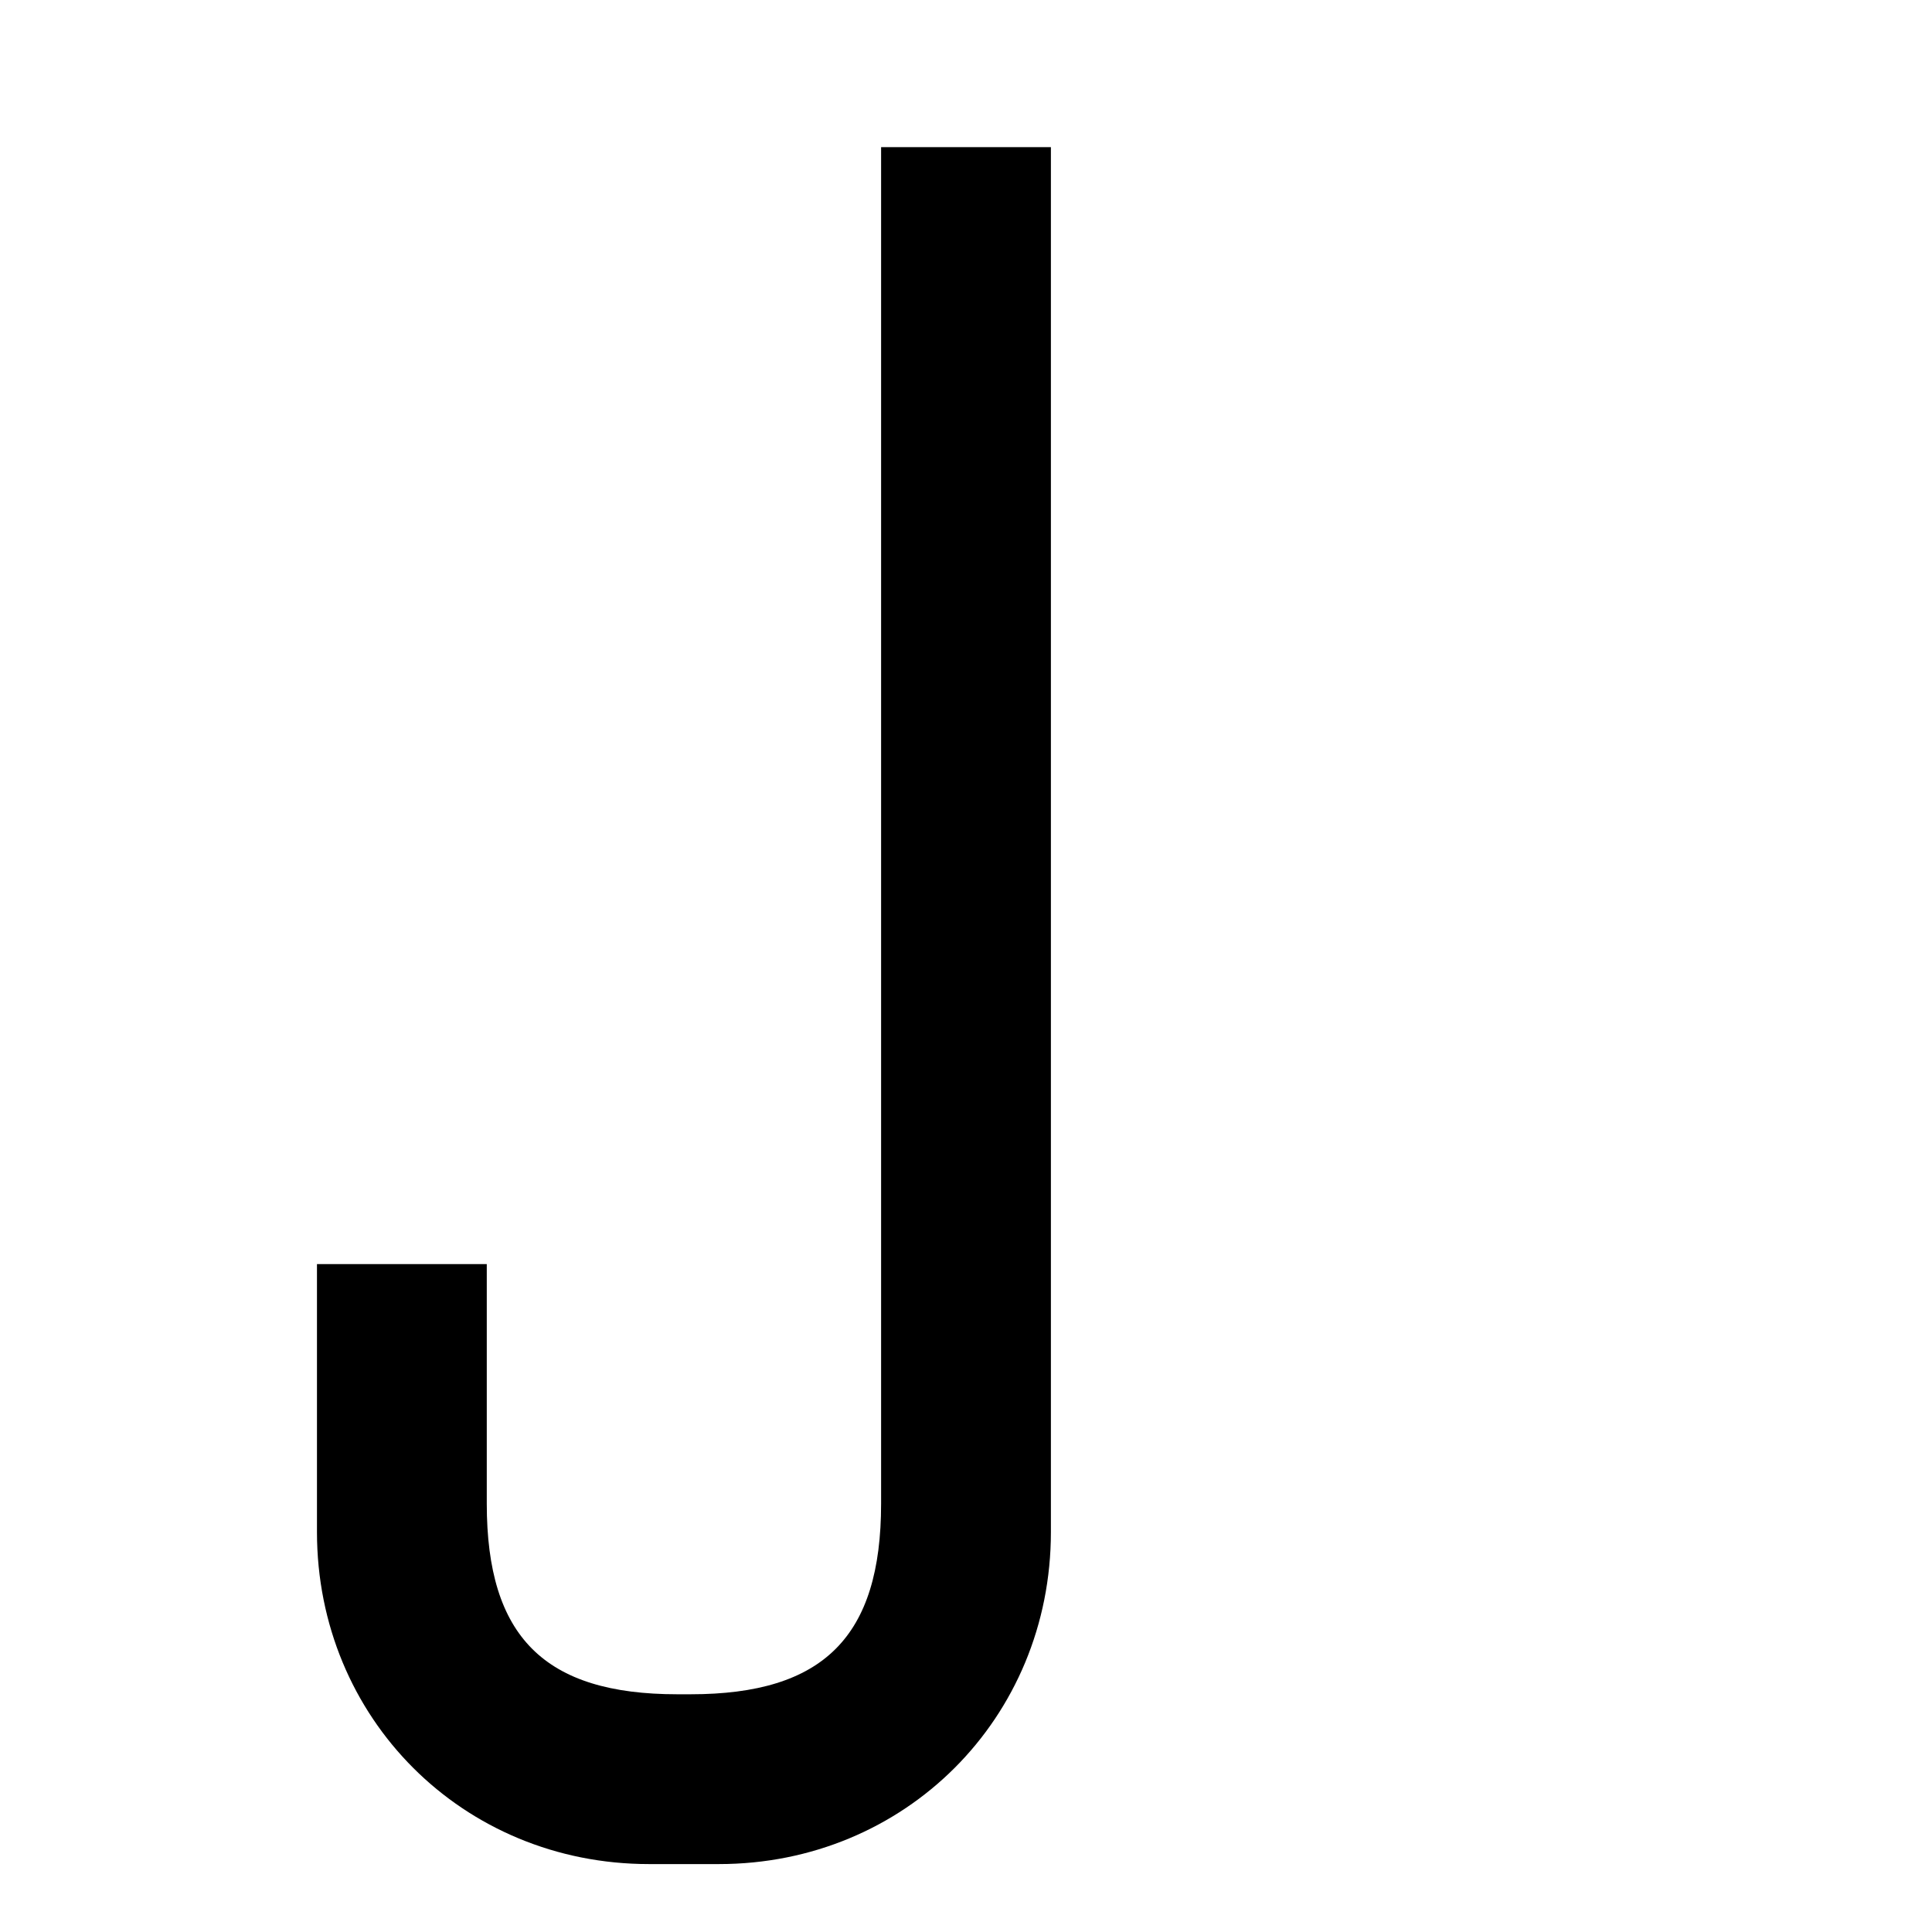
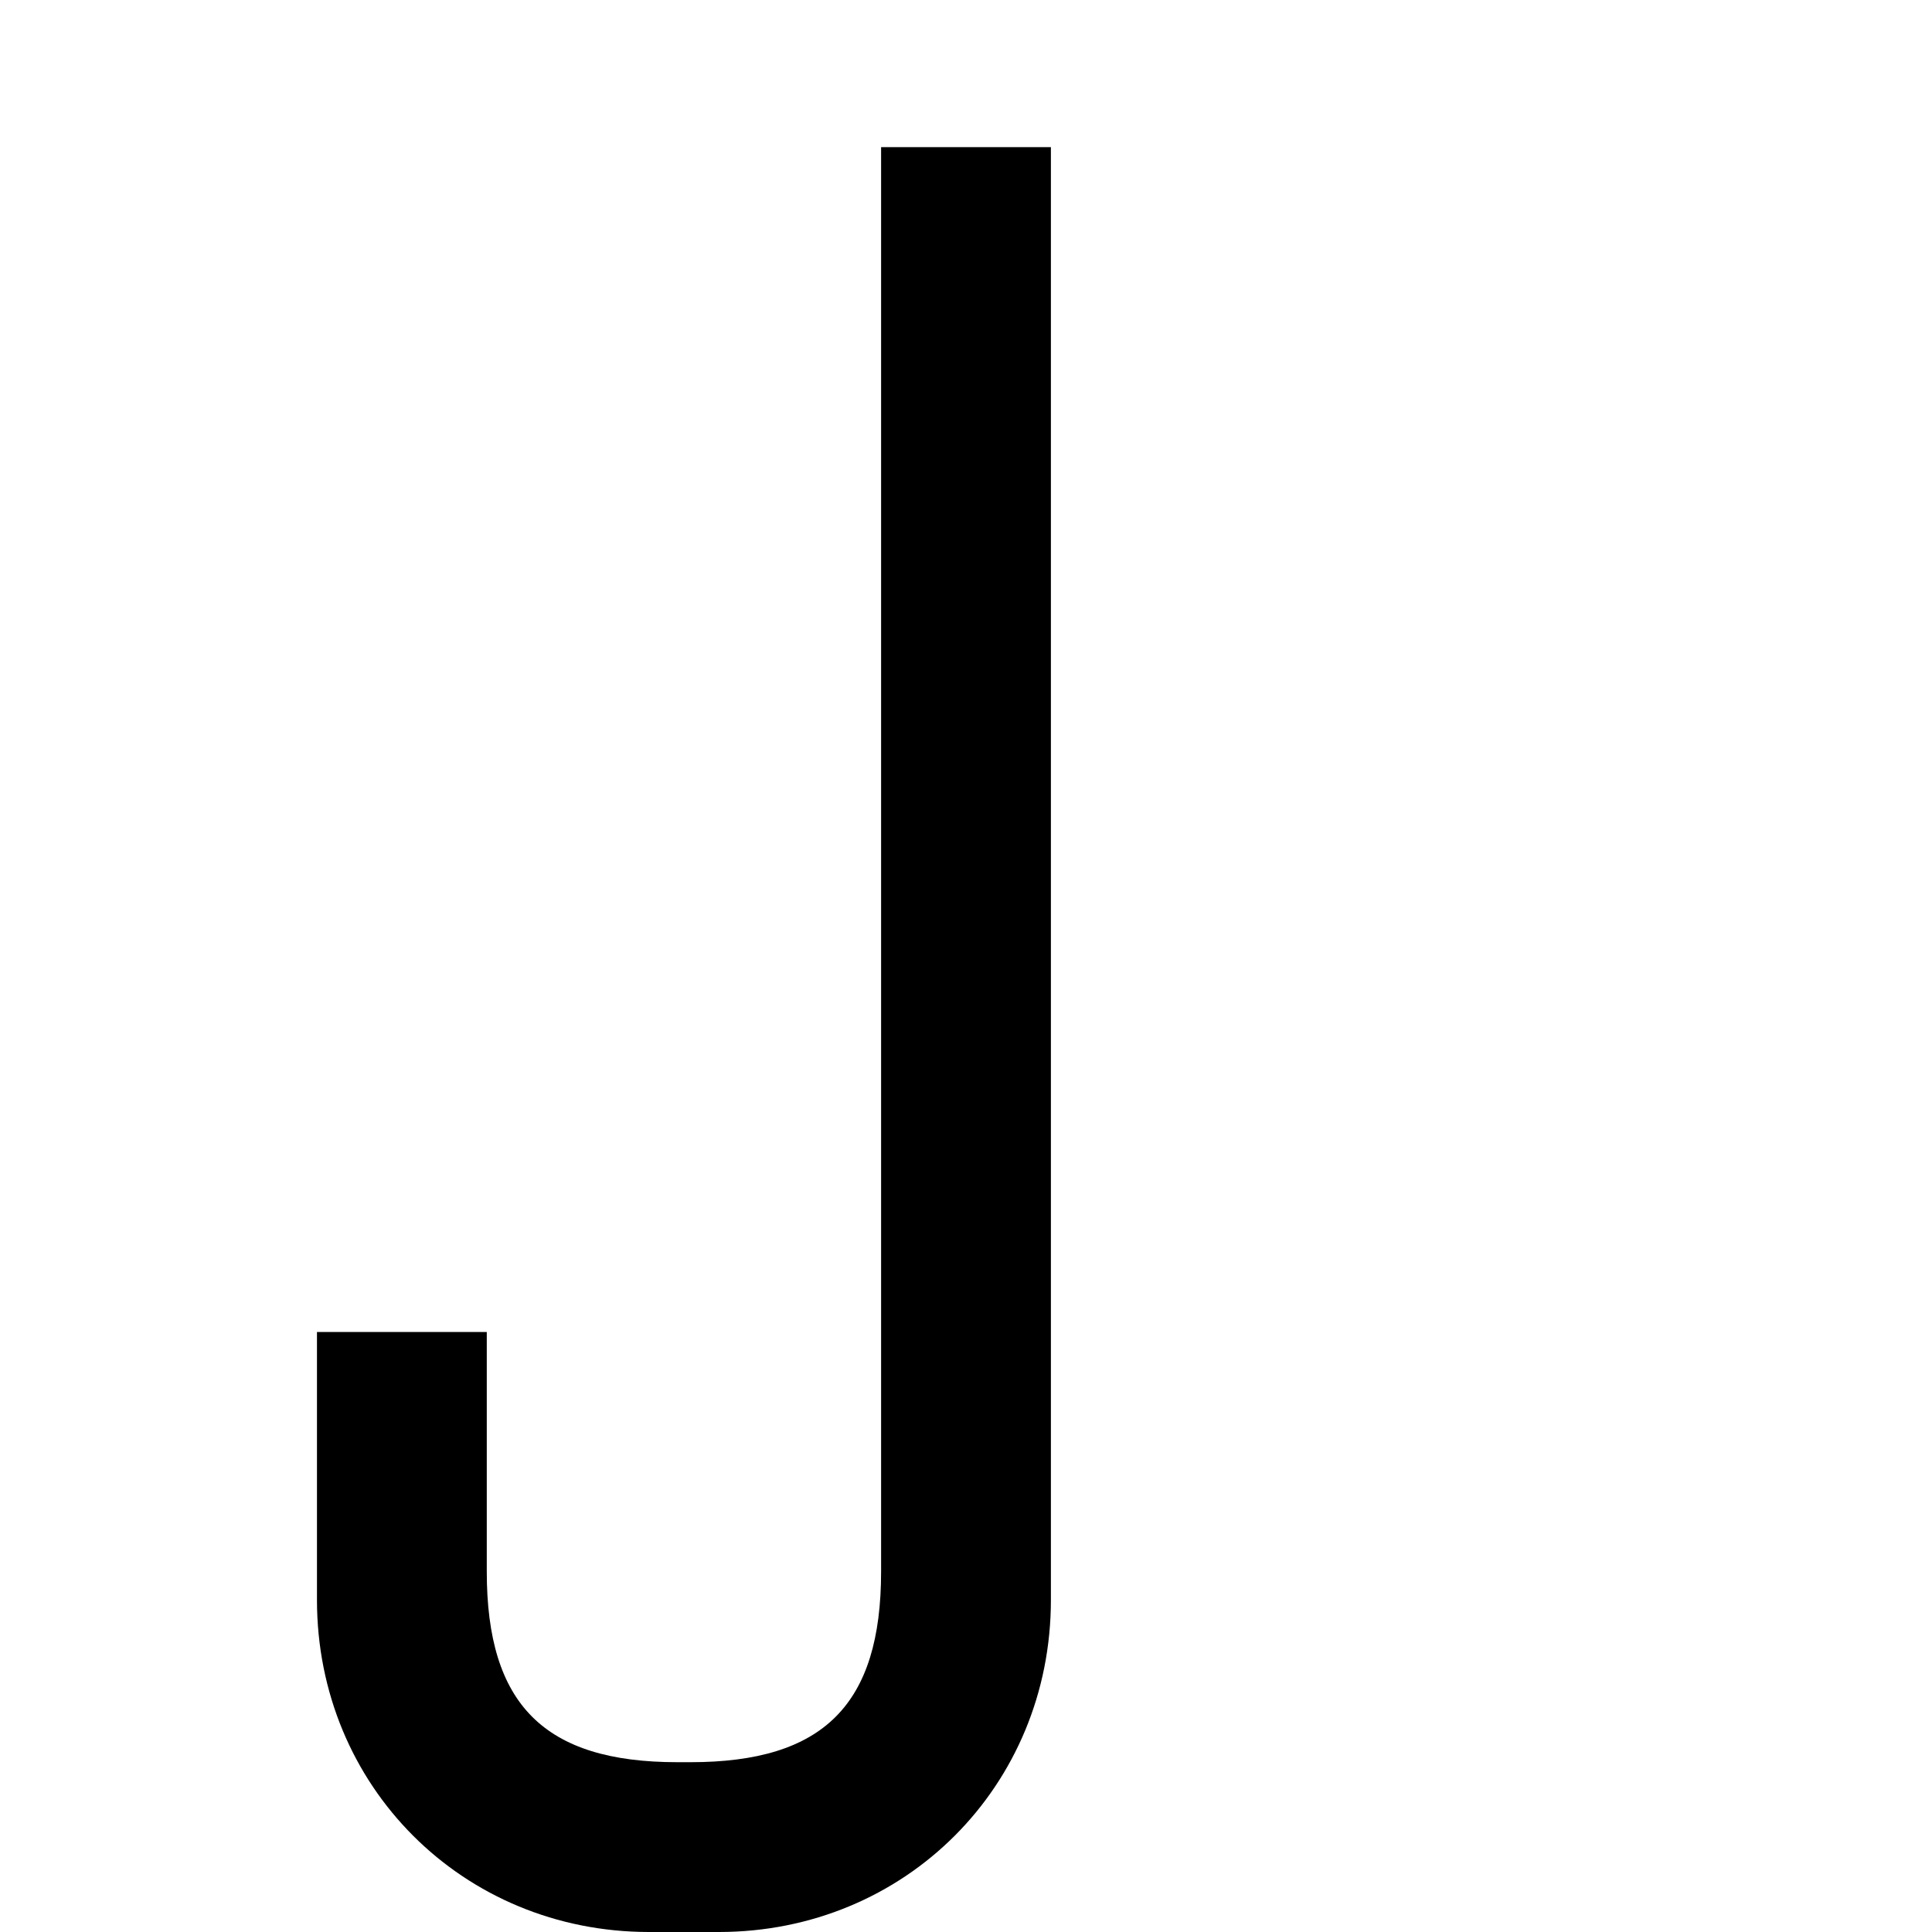
<svg xmlns="http://www.w3.org/2000/svg" width="2048" height="2048">
-   <path id="path1" fill="#000000" stroke="none" d="M 934 156 L 934 1594 C 934 1734.946 872.961 1796 732 1796 L 718 1796 C 577.054 1796 516 1734.961 516 1594 L 516 1580 L 516 1340 L 336 1340 L 336 1550 L 336 1624 C 336 1821.338 490.647 1976 688 1976 L 762 1976 C 959.337 1976 1114 1821.353 1114 1624 L 1114 156 Z" />
+   <path id="path1" fill="#000000" stroke="none" d="M 934 156 L 934 1666 C 934 1806.945 872.961 1868 732 1868 L 718 1868 C 577.054 1868 516 1806.961 516 1666 L 516 1652 L 516 1412 L 336 1412 L 336 1622 L 336 1696 C 336 1893.338 490.647 2048 688 2048 L 762 2048 C 959.337 2048 1114 1893.353 1114 1696 L 1114 156 Z" />
</svg>
